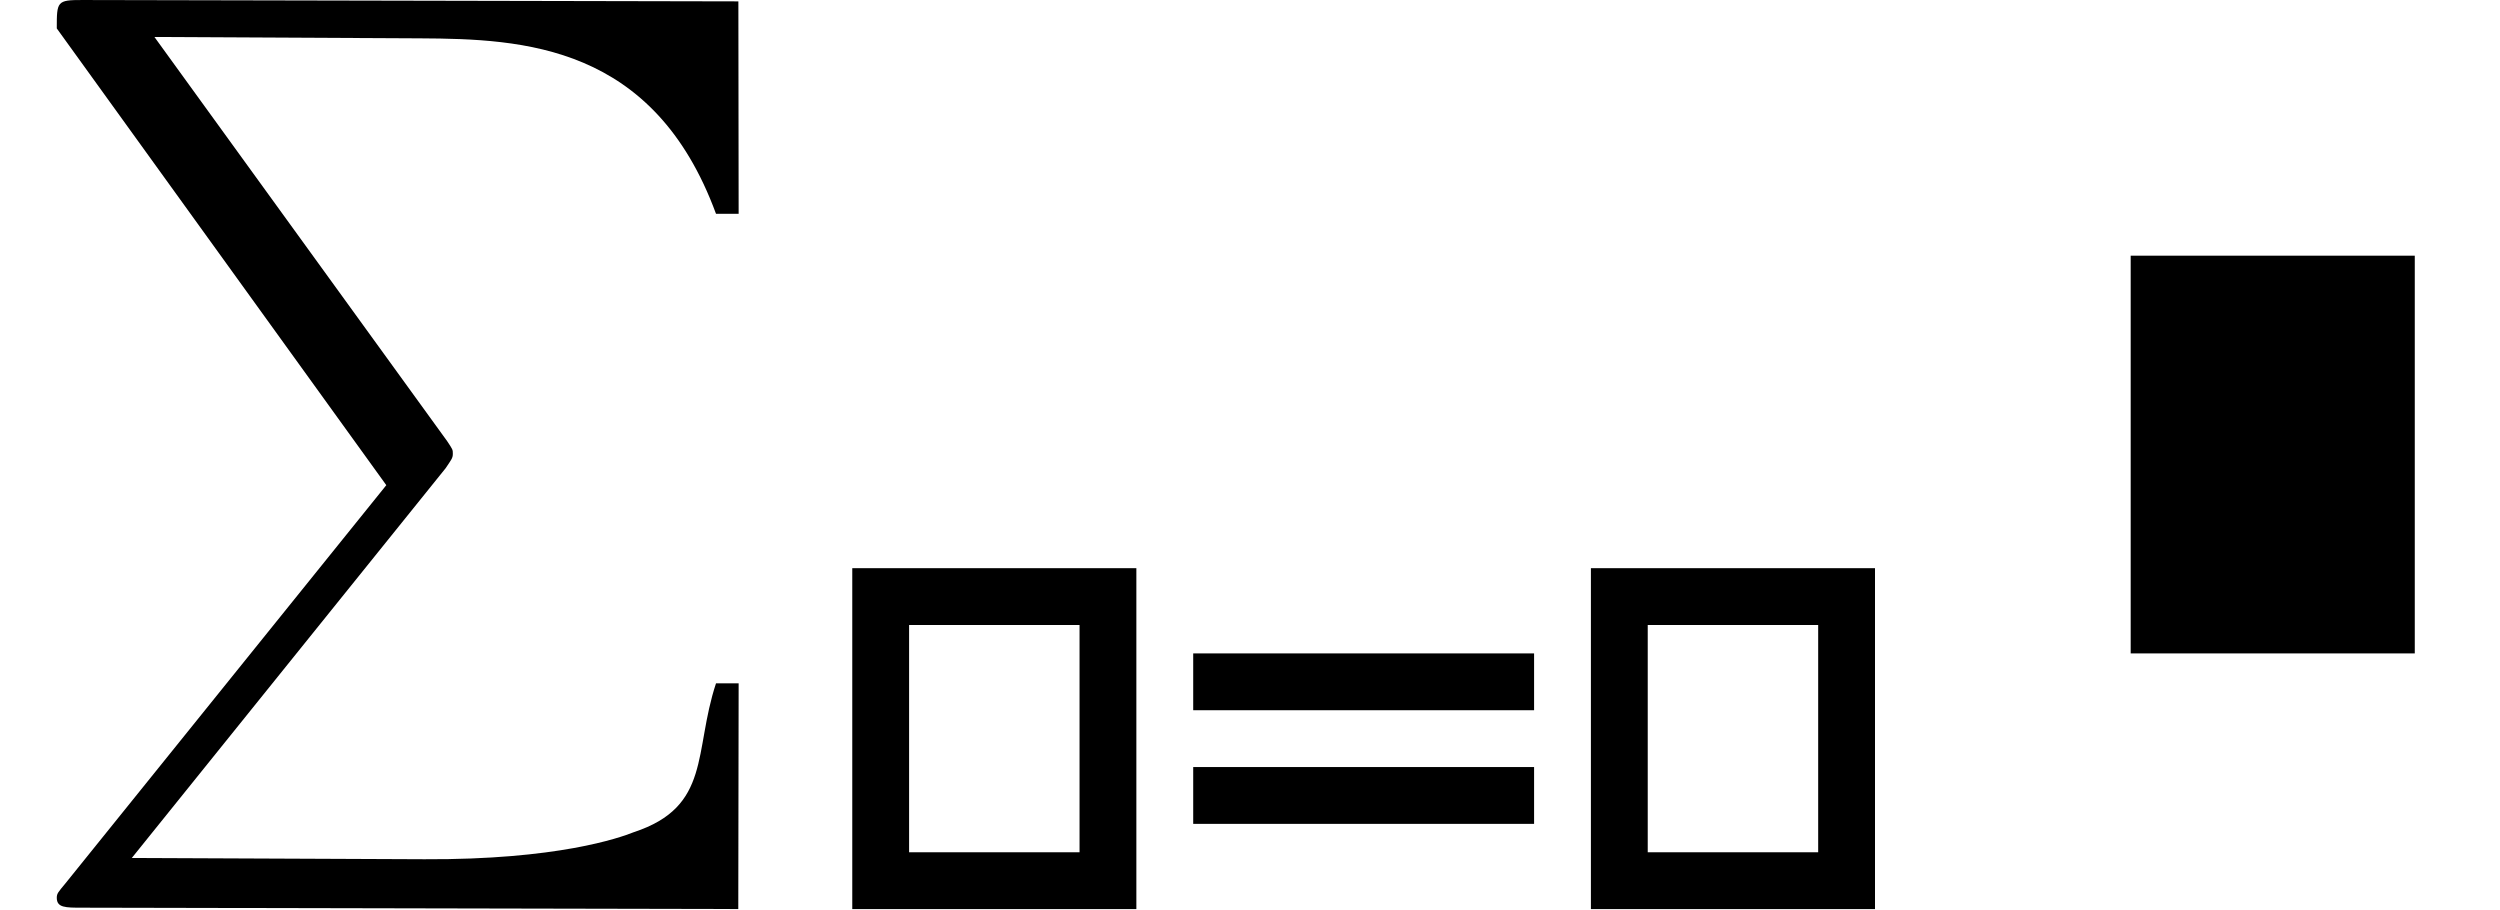
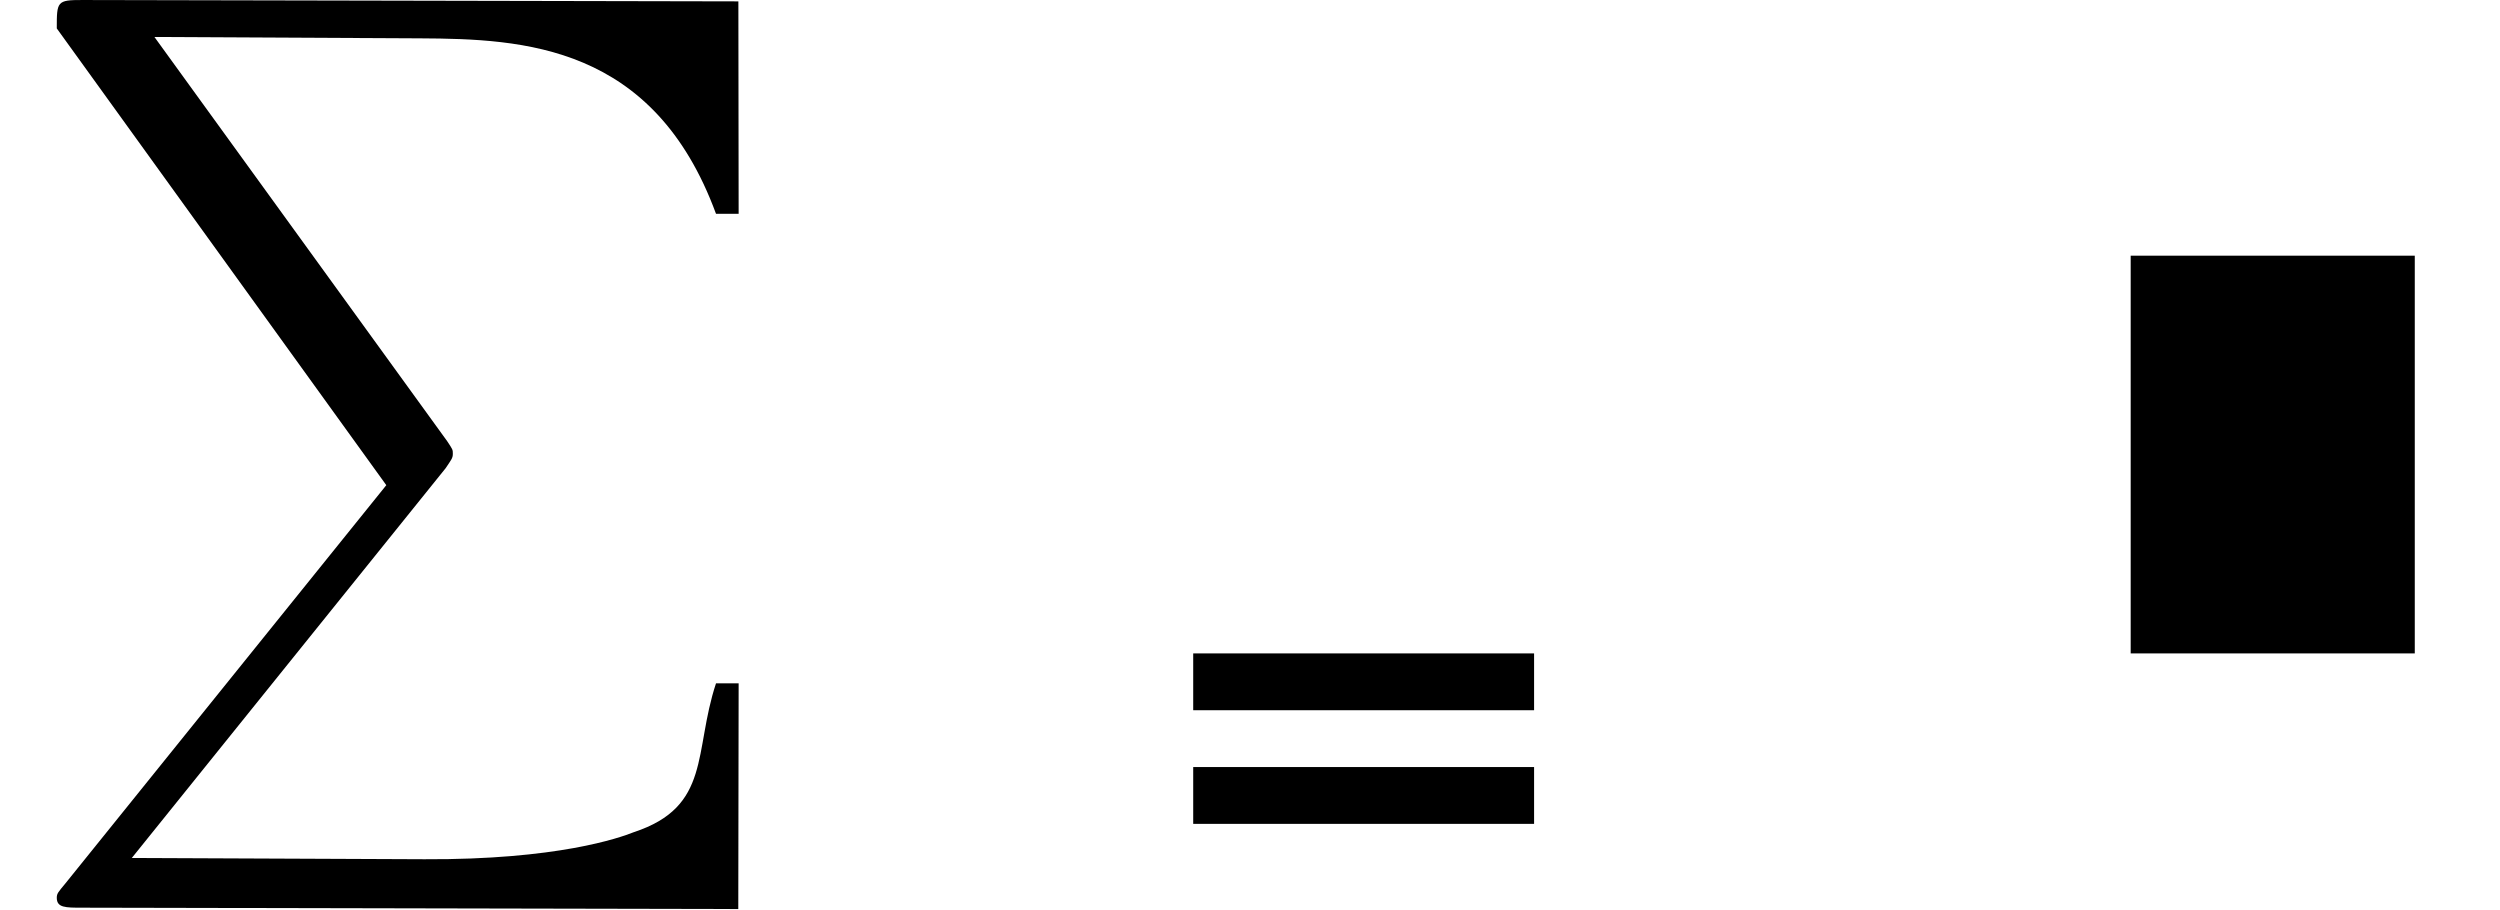
<svg xmlns="http://www.w3.org/2000/svg" width="44" height="16" viewBox="0 0 44 16" version="1.1" id="svg17">
  <defs id="defs10">
    <g id="g8">
      <symbol overflow="visible" id="glyph0-0">
        <path style="stroke:none" d="" id="path2" />
      </symbol>
      <symbol overflow="visible" id="glyph0-1">
        <path style="stroke:none" d="m 4.891,-7.547 c 0,-0.219 0,-0.438 -0.234,-0.438 -0.25,0 -0.25,0.25 -0.25,0.438 v 7.062 h -3.312 c -0.188,0 -0.438,0 -0.438,0.25 C 0.656,0 0.906,0 1.094,0 h 7.125 c 0.203,0 0.422,0 0.422,-0.234 0,-0.25 -0.219,-0.25 -0.422,-0.25 H 4.891 Z m 0,0" id="path5" />
      </symbol>
    </g>
  </defs>
  <g id="surface1">
-     <g style="fill:#000000;fill-opacity:1" id="g14">
-       <rect style="fill:#000000;fill-opacity:0;stroke:#000000;stroke-width:1;stroke-linejoin:miter;stroke-dasharray:none;stroke-opacity:1" id="rect383-7" width="4" height="5" x="15.5" y="10.5" />
-       <rect style="fill:#000000;fill-opacity:0;stroke:#000000;stroke-width:1;stroke-linejoin:miter;stroke-dasharray:none;stroke-opacity:1" id="rect383-7-9" width="4" height="5" x="28.5" y="10.5" />
-       <g fill="#000000" fill-opacity="1" id="g581" transform="matrix(1.589629,0,0,1.589629,-199.6679,-211.3844)">
+     <g style="fill-opacity:1" id="g14">
+       <rect style="fill-opacity:0;stroke-width:1;stroke-linejoin:miter;stroke-dasharray:none;stroke-opacity:1" id="rect383-7" width="4" height="5" x="15.5" y="10.5" />
+       <rect style="fill-opacity:0;stroke-width:1;stroke-linejoin:miter;stroke-dasharray:none;stroke-opacity:1" id="rect383-7-9" width="4" height="5" x="28.5" y="10.5" />
+       <g fill-opacity="1" id="g581" transform="matrix(1.589629,0,0,1.589629,-199.6679,-211.3844)">
        <g id="use579" transform="matrix(1.002047,0,0,1.008183,125.6721,132.9773)">
          <path d="m 8.096,7.504 h -0.25 c -0.25,0.75 -0.05,1.354 -0.909,1.635 -0.156,0.062 -0.844,0.304 -2.312,0.297 L 1.391,9.422 4.859,5.141 C 4.922,5.047 4.938,5.031 4.938,4.984 4.938,4.938 4.938,4.938 4.875,4.844 L 1.641,0.406 4.577,0.421 c 1.141,0.006 2.581,0.068 3.269,1.927 h 0.25 L 8.093,0.015 0.844,0 C 0.563,-5.7345209e-4 0.562,0.016 0.562,0.312 l 3.641,5.016 -3.547,4.375 C 0.578,9.797 0.562,9.812 0.562,9.859 c 0,0.109 0.094,0.109 0.281,0.109 l 7.249,0.015 z" id="path747" />
        </g>
      </g>
      <g id="use975" transform="matrix(1.417658,0,0,1,19.75713,15.37501)">
        <path d="M 5.109,-3.875 H 0.877 v 1 H 5.109 Z" id="path4501" />
        <path d="M 5.109,-1.875 H 0.877 v 1 H 5.109 Z" id="path4501-6" style="fill-opacity:1" />
      </g>
      <rect style="fill-opacity:0;stroke-width:1;stroke-linejoin:miter;stroke-dasharray:none;stroke-opacity:1" id="rect383-7-1" width="4" height="5" x="15.5" y="0.5" />
      <rect style="fill-opacity:1;stroke-width:1;stroke-linejoin:miter;stroke-dasharray:none;stroke-opacity:1" id="rect383-7-9-2" width="5" height="7" x="37.5" y="4.5" />
    </g>
  </g>
</svg>
